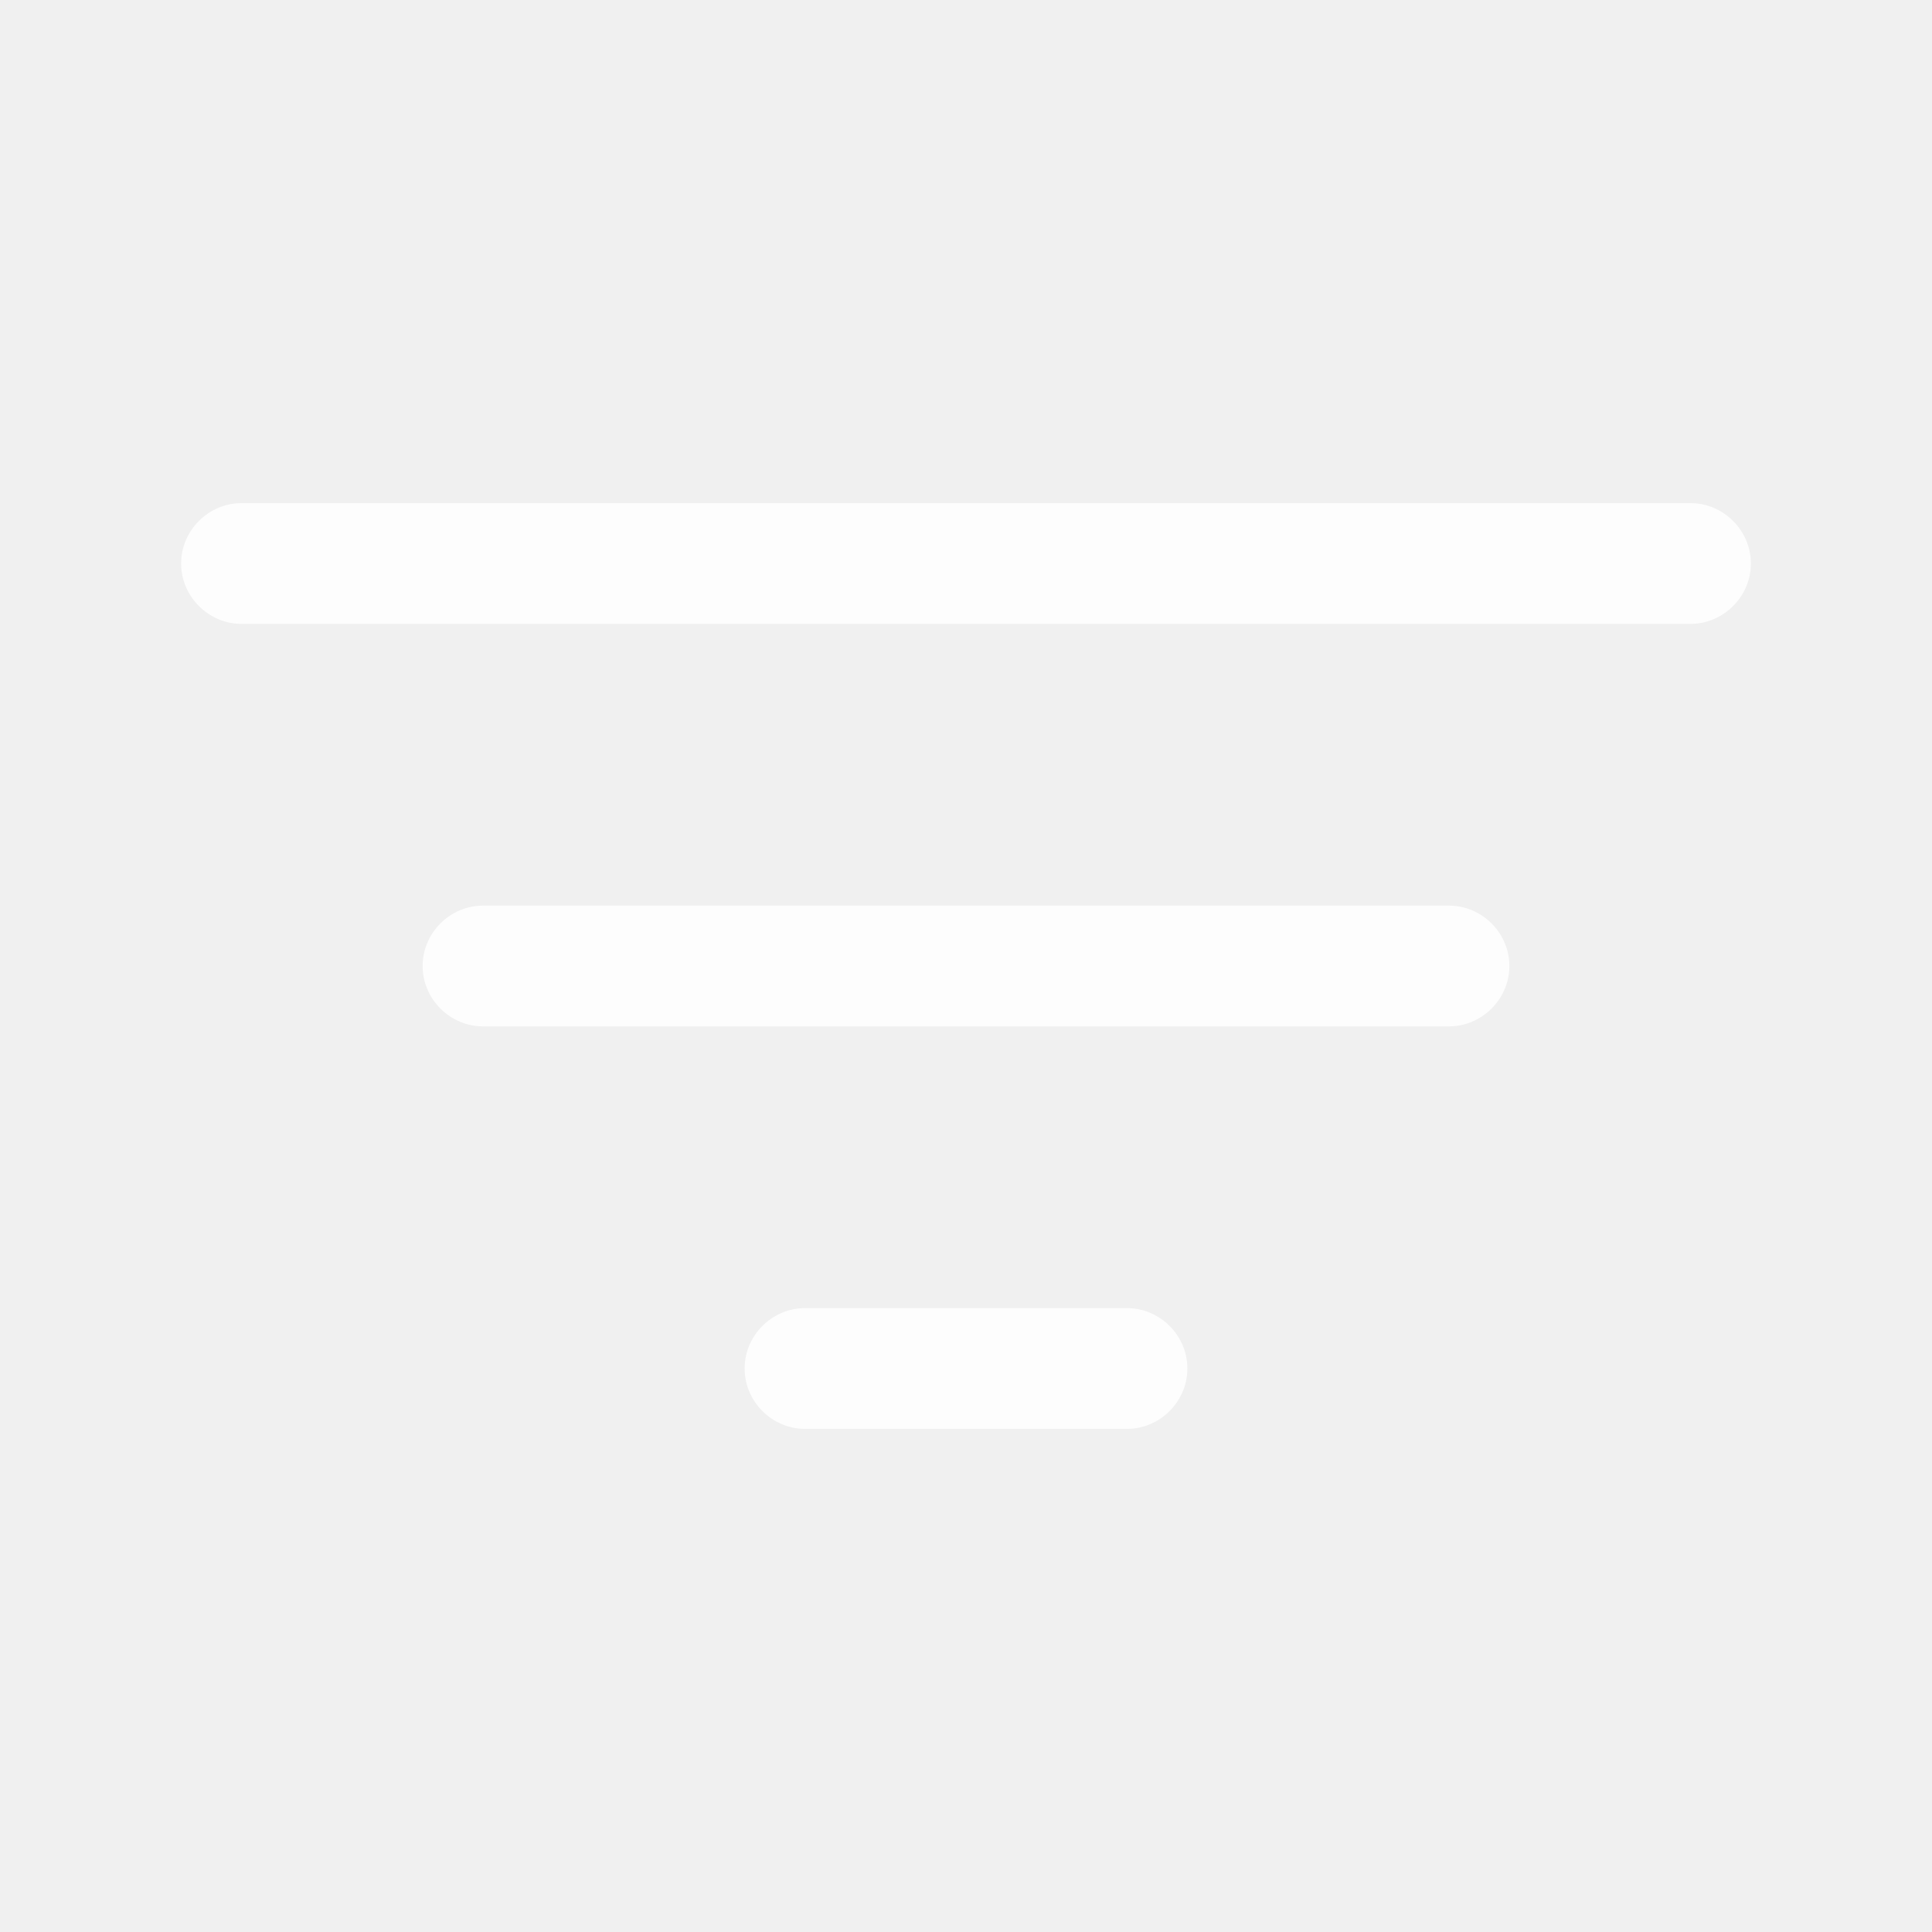
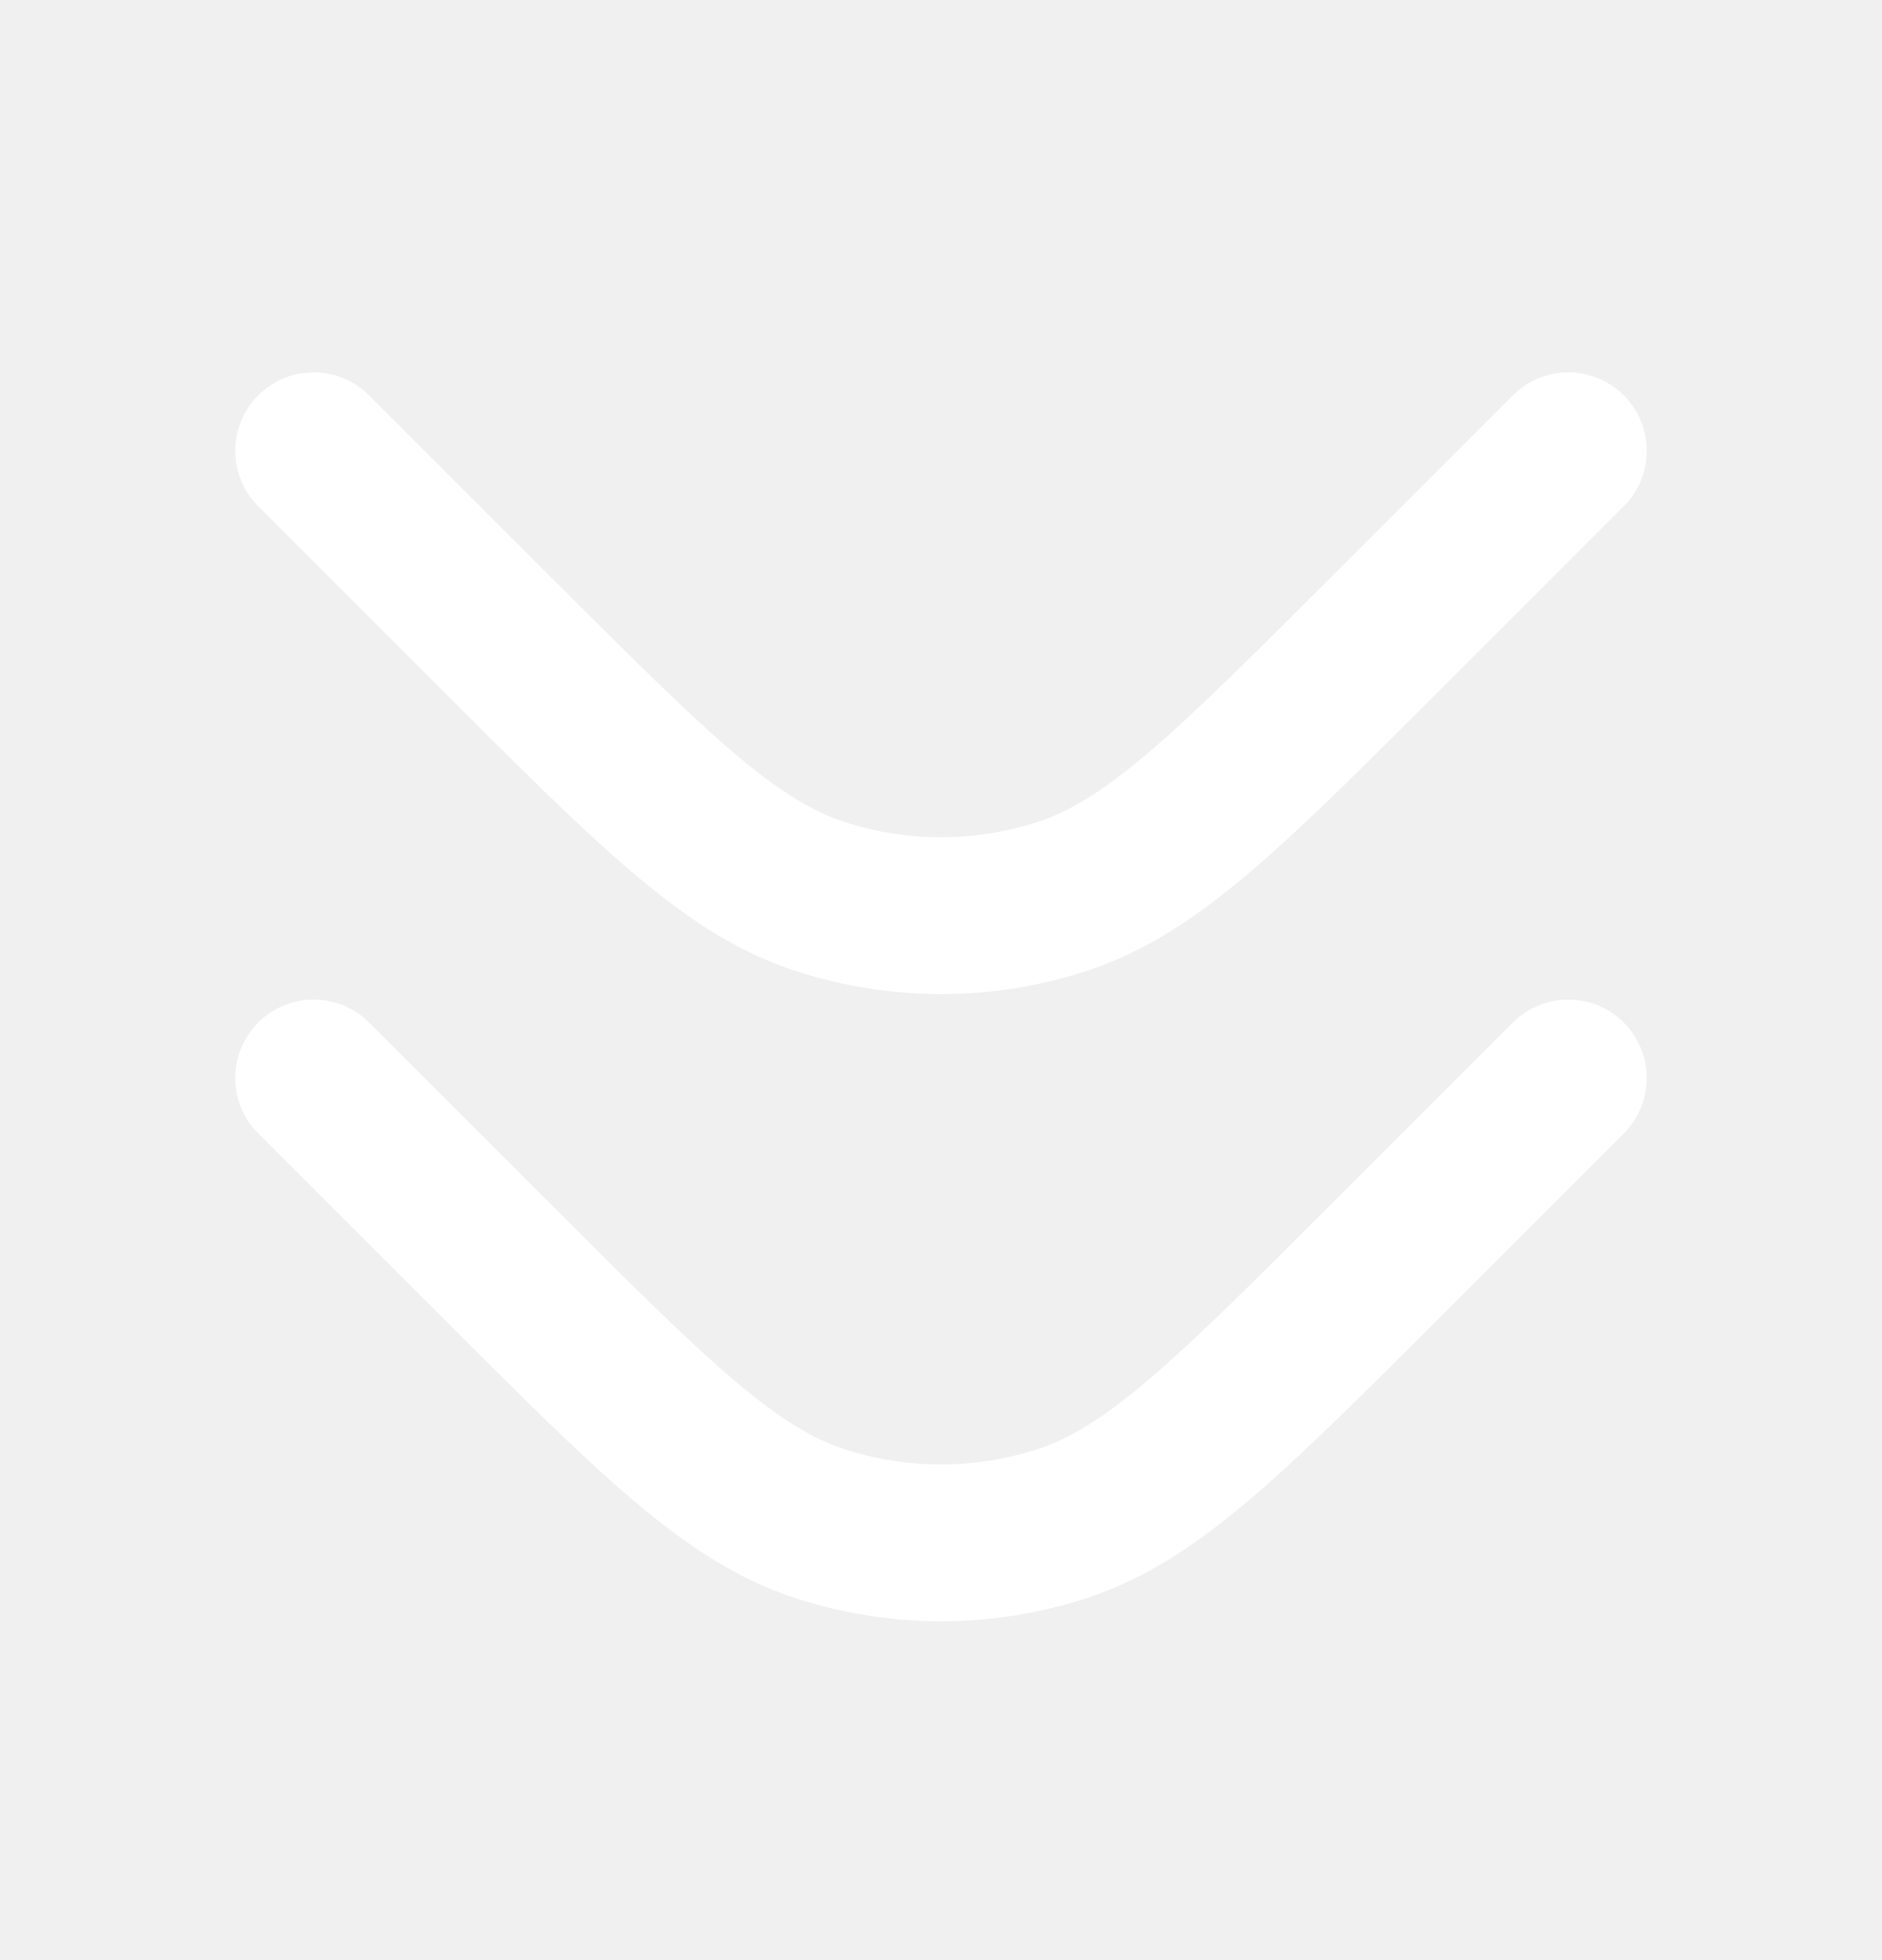
- <svg xmlns="http://www.w3.org/2000/svg" width="24" height="24" viewBox="0 0 24 24" fill="none">
-   <path d="M21 7.75H3C2.59 7.75 2.25 7.41 2.25 7C2.25 6.59 2.59 6.25 3 6.25H21C21.41 6.25 21.75 6.59 21.75 7C21.75 7.41 21.41 7.75 21 7.75Z" fill="white" fill-opacity="0.87" />
-   <path d="M18 12.75H6C5.59 12.75 5.25 12.41 5.25 12C5.25 11.59 5.59 11.25 6 11.25H18C18.41 11.25 18.75 11.59 18.75 12C18.75 12.41 18.41 12.75 18 12.75Z" fill="white" fill-opacity="0.87" />
-   <path d="M14 17.75H10C9.59 17.75 9.25 17.41 9.25 17C9.25 16.59 9.59 16.25 10 16.25H14C14.41 16.25 14.75 16.59 14.75 17C14.75 17.41 14.41 17.75 14 17.75Z" fill="white" fill-opacity="0.87" />
+ <svg xmlns="http://www.w3.org/2000/svg" width="24" height="25" viewBox="0 0 24 25" fill="none">
+   <path d="M4 5.75L6.343 8.093C8.323 10.073 9.313 11.063 10.455 11.434C11.459 11.761 12.541 11.761 13.545 11.434C14.687 11.063 15.677 10.073 17.657 8.093L20 5.75" stroke="#fff" stroke-width="2" stroke-linecap="round" stroke-linejoin="round" />
+   <path d="M4 13.75L6.343 16.093C8.323 18.073 9.313 19.063 10.455 19.434C11.459 19.761 12.541 19.761 13.545 19.434C14.687 19.063 15.677 18.073 17.657 16.093L20 13.75" stroke="#fff" stroke-width="2" stroke-linecap="round" stroke-linejoin="round" />
</svg>
